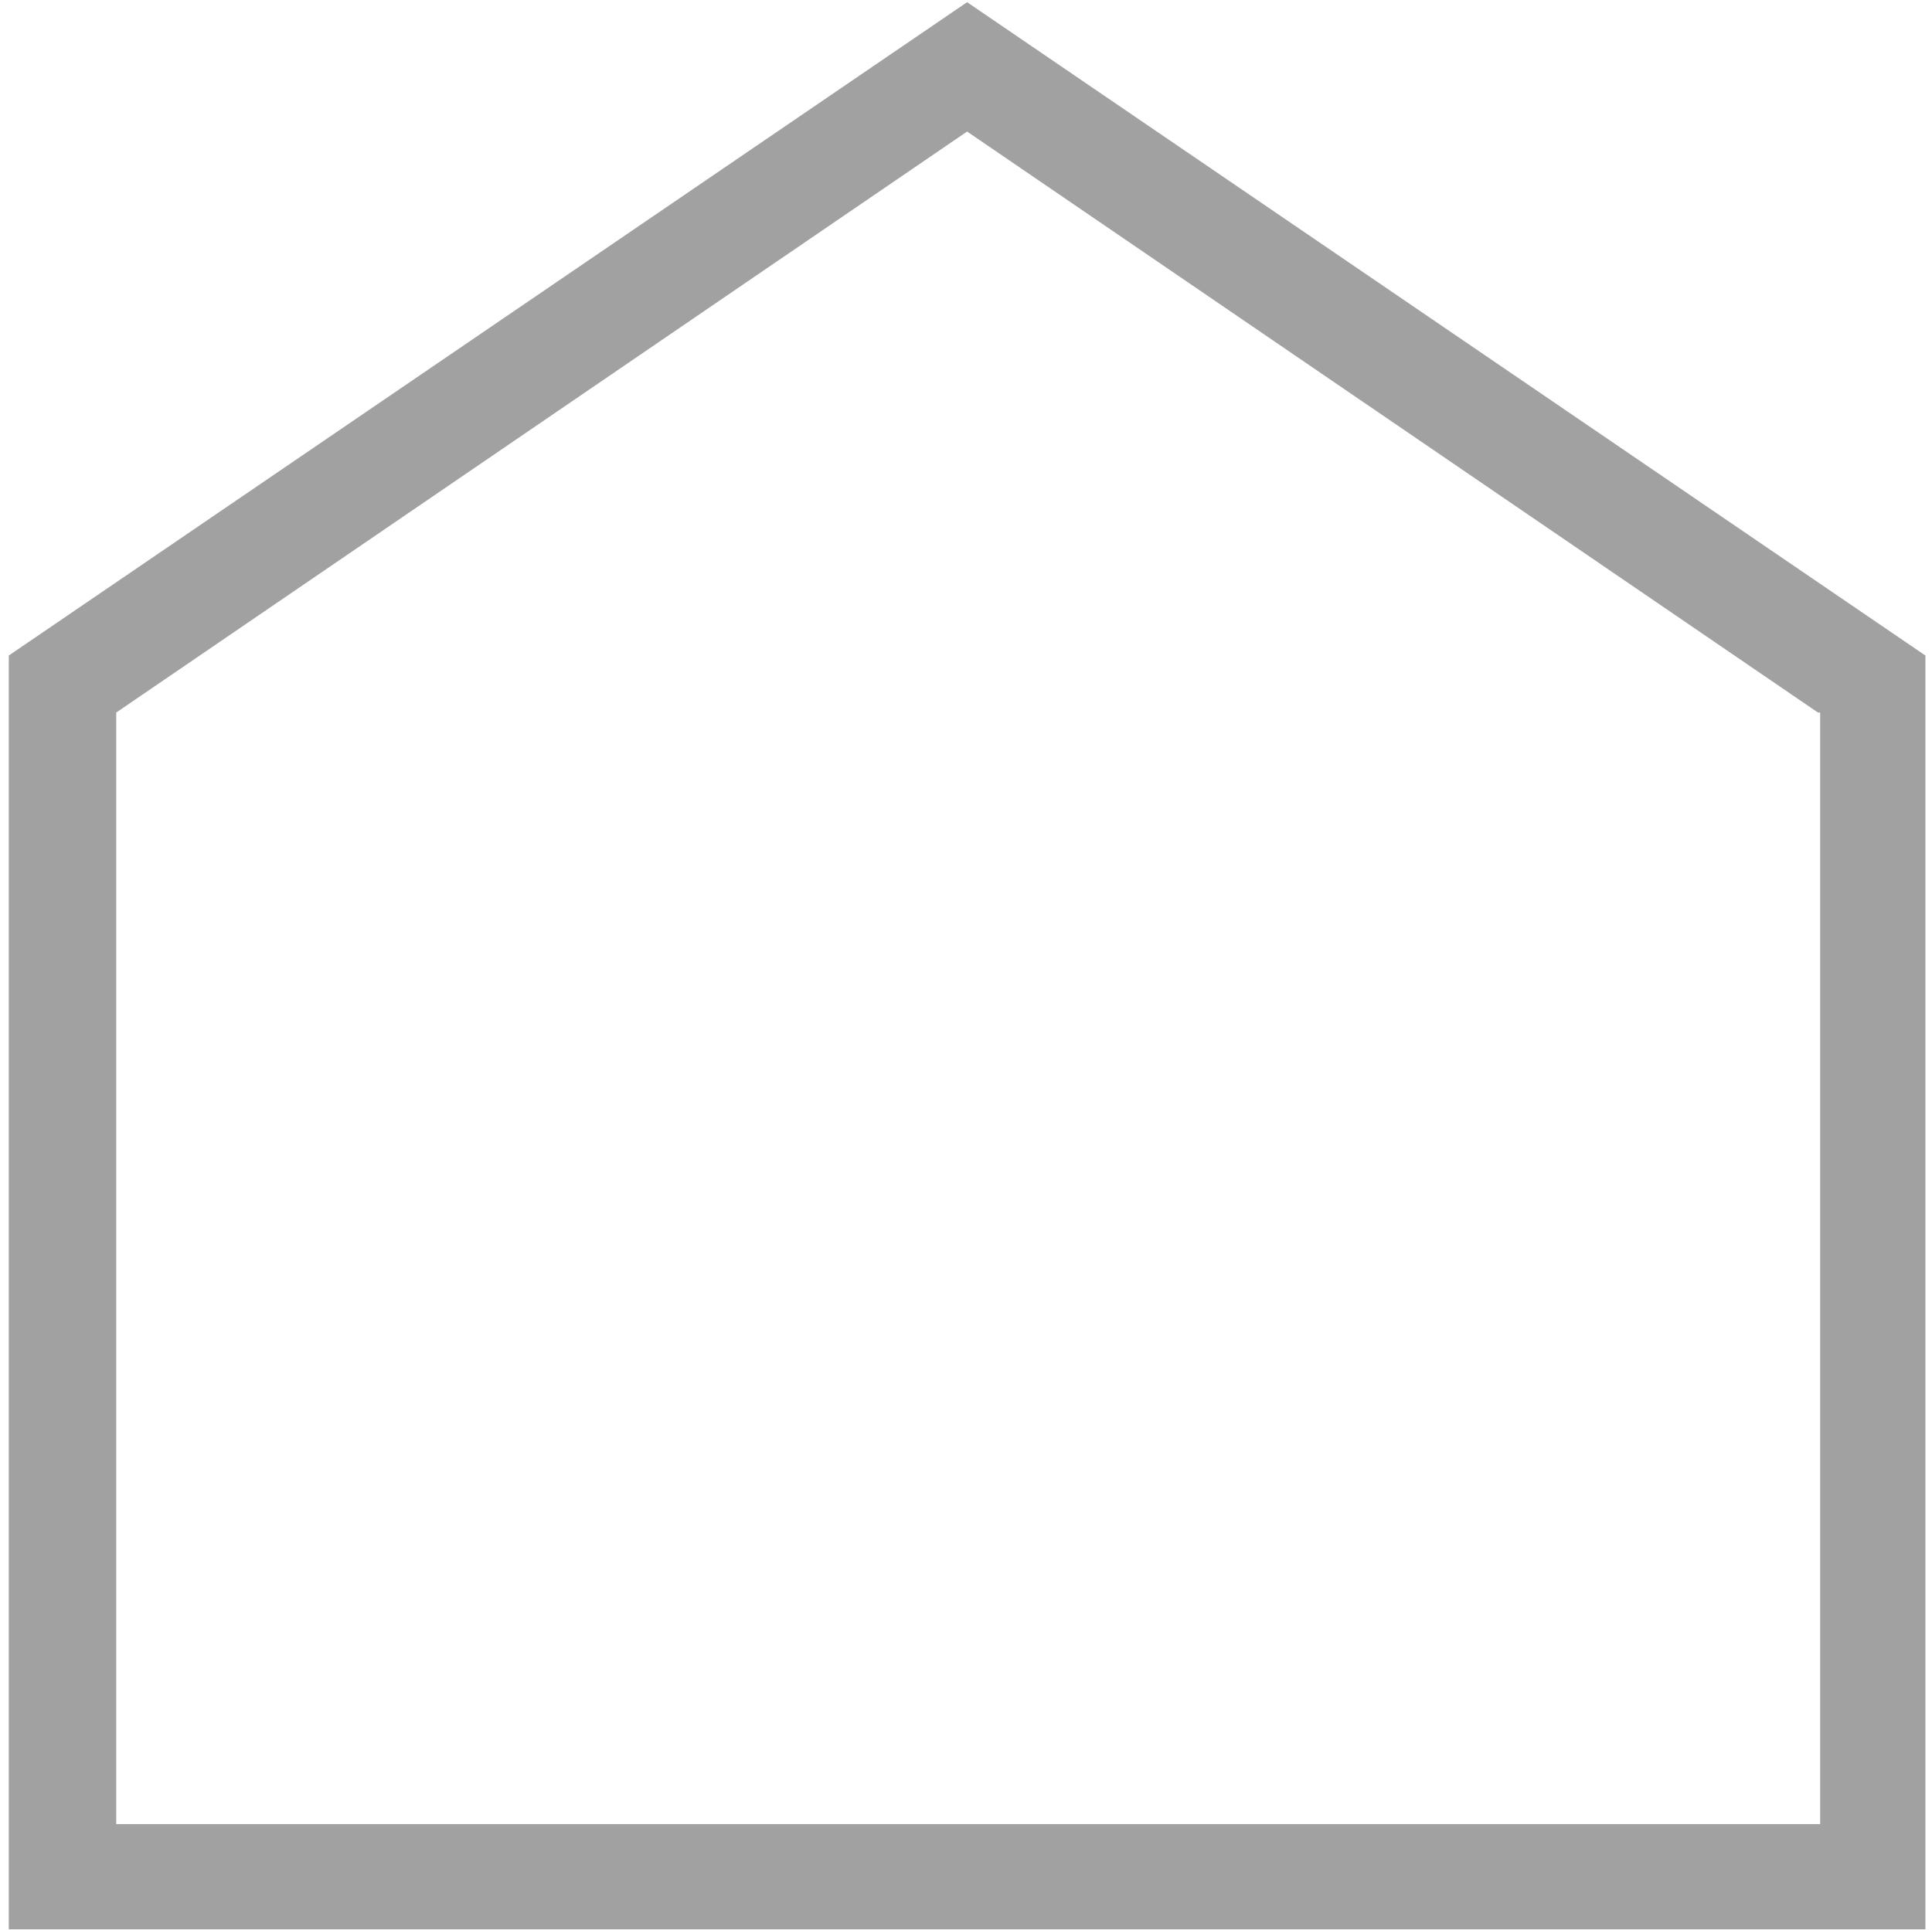
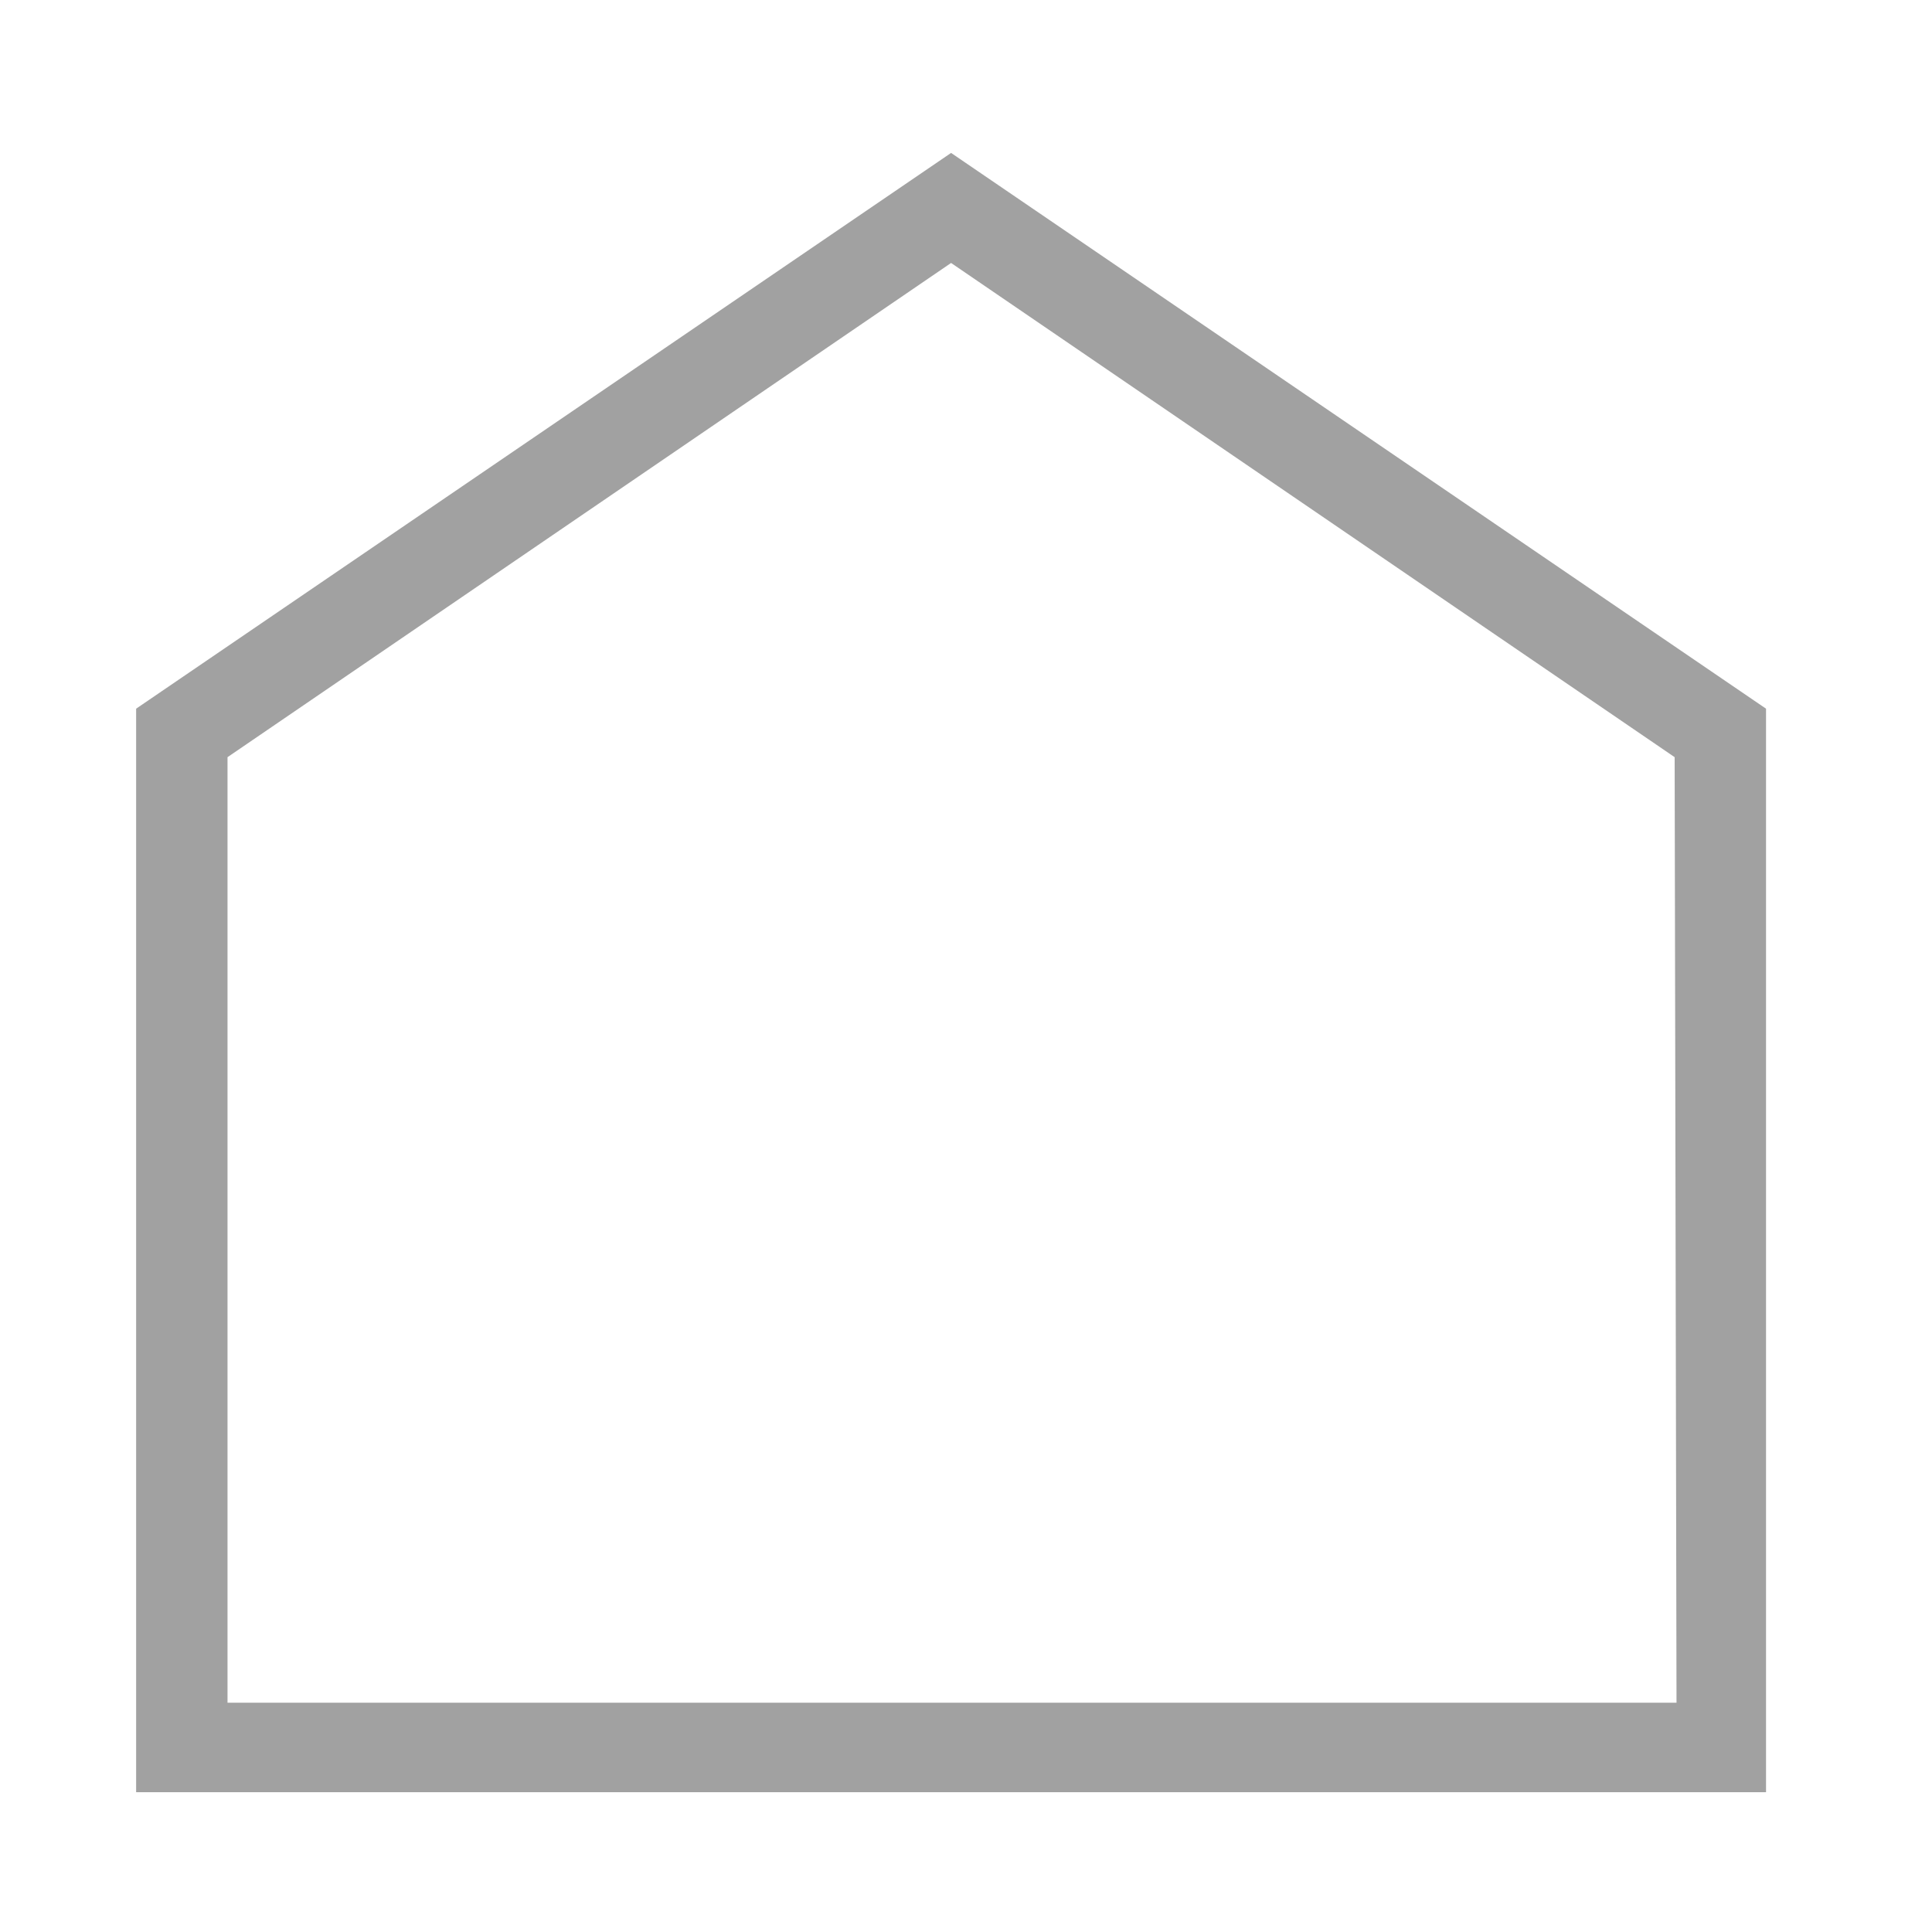
- <svg xmlns="http://www.w3.org/2000/svg" version="1.1" id="Layer_2" x="0px" y="0px" viewBox="0 0 88.1 88" style="enable-background:new 0 0 88.1 88;" xml:space="preserve">
+ <svg xmlns="http://www.w3.org/2000/svg" version="1.1" id="Layer_2" x="0px" y="0px" viewBox="0 0 103.6 103.4" style="enable-background:new 0 0 103.6 103.4;" xml:space="preserve">
  <style type="text/css">
	.st0{fill:#A1A1A1;}
</style>
-   <path class="st0" d="M87.8,88H0.4V29.9L44.1,0.1l43.7,29.8V88z M82.9,32.5L44.1,6L5.3,32.5v50.7h77.7V32.5z" />
+   <path class="st0" d="M94.7,96.1H7.3V38L51,8.2L94.7,38V96.1z M89.8,40.6L51,14.1L12.2,40.6v50.7h77.7L89.8,40.6L89.8,40.6z" />
</svg>
